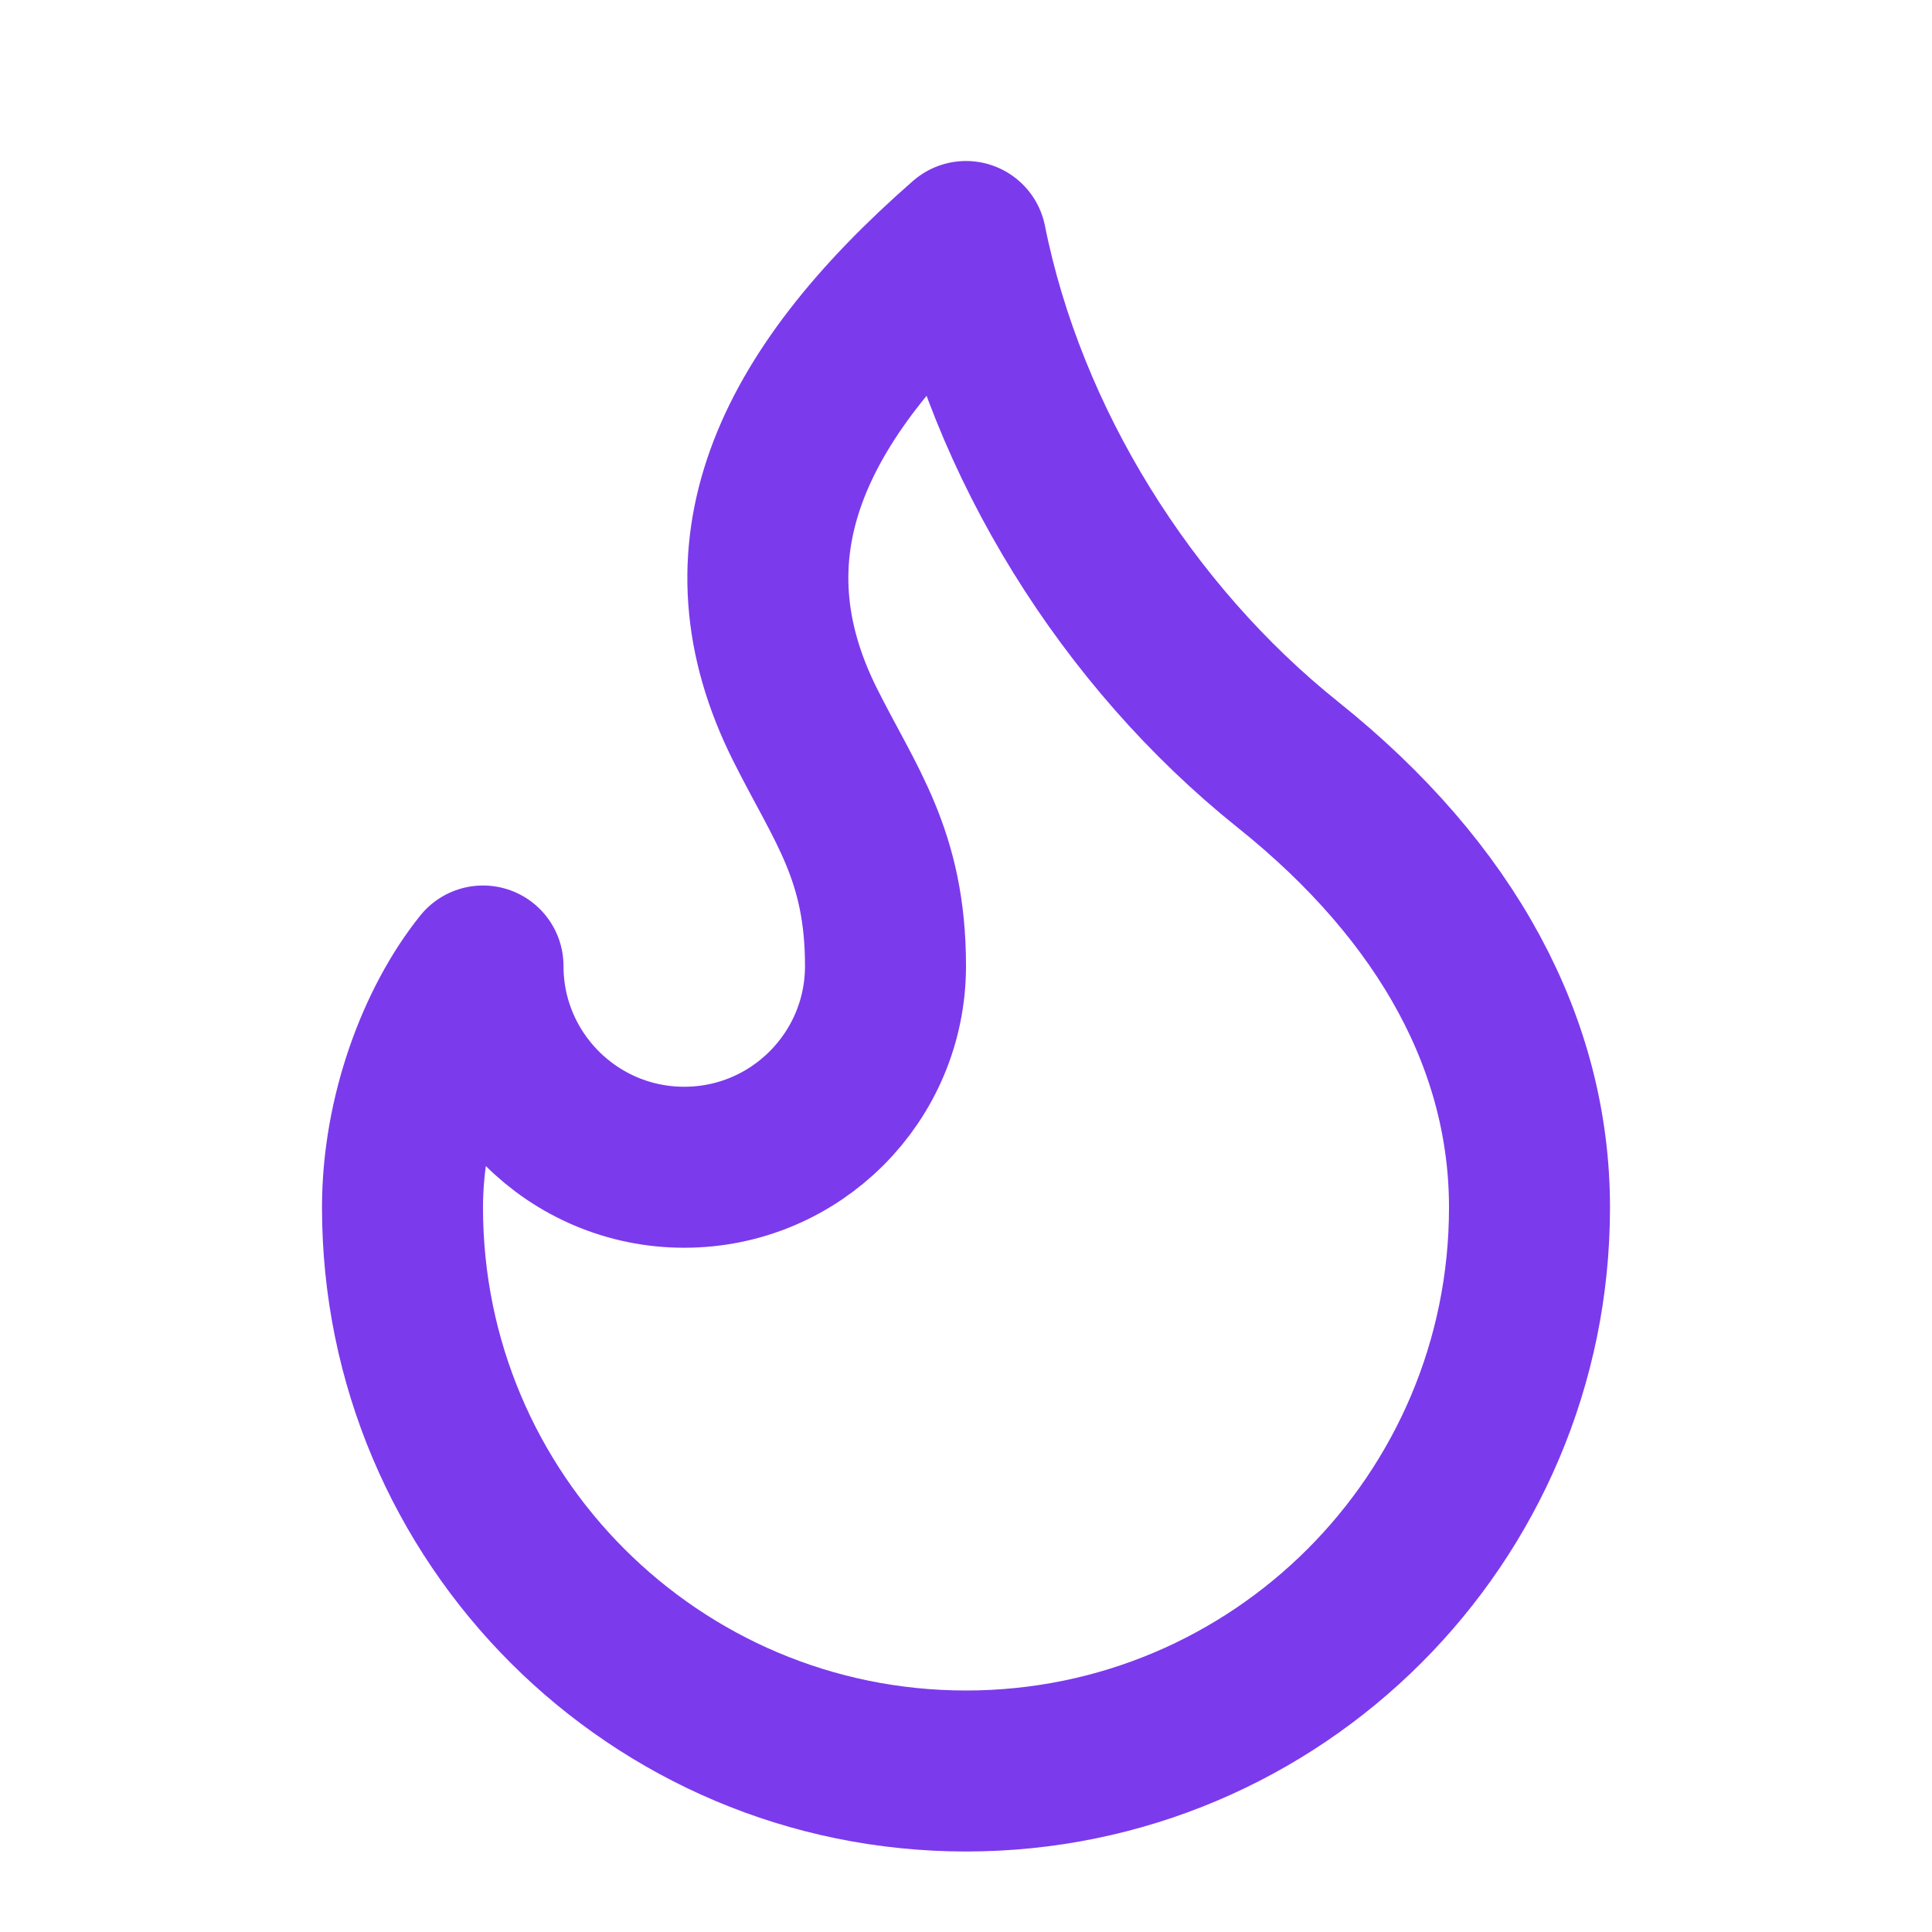
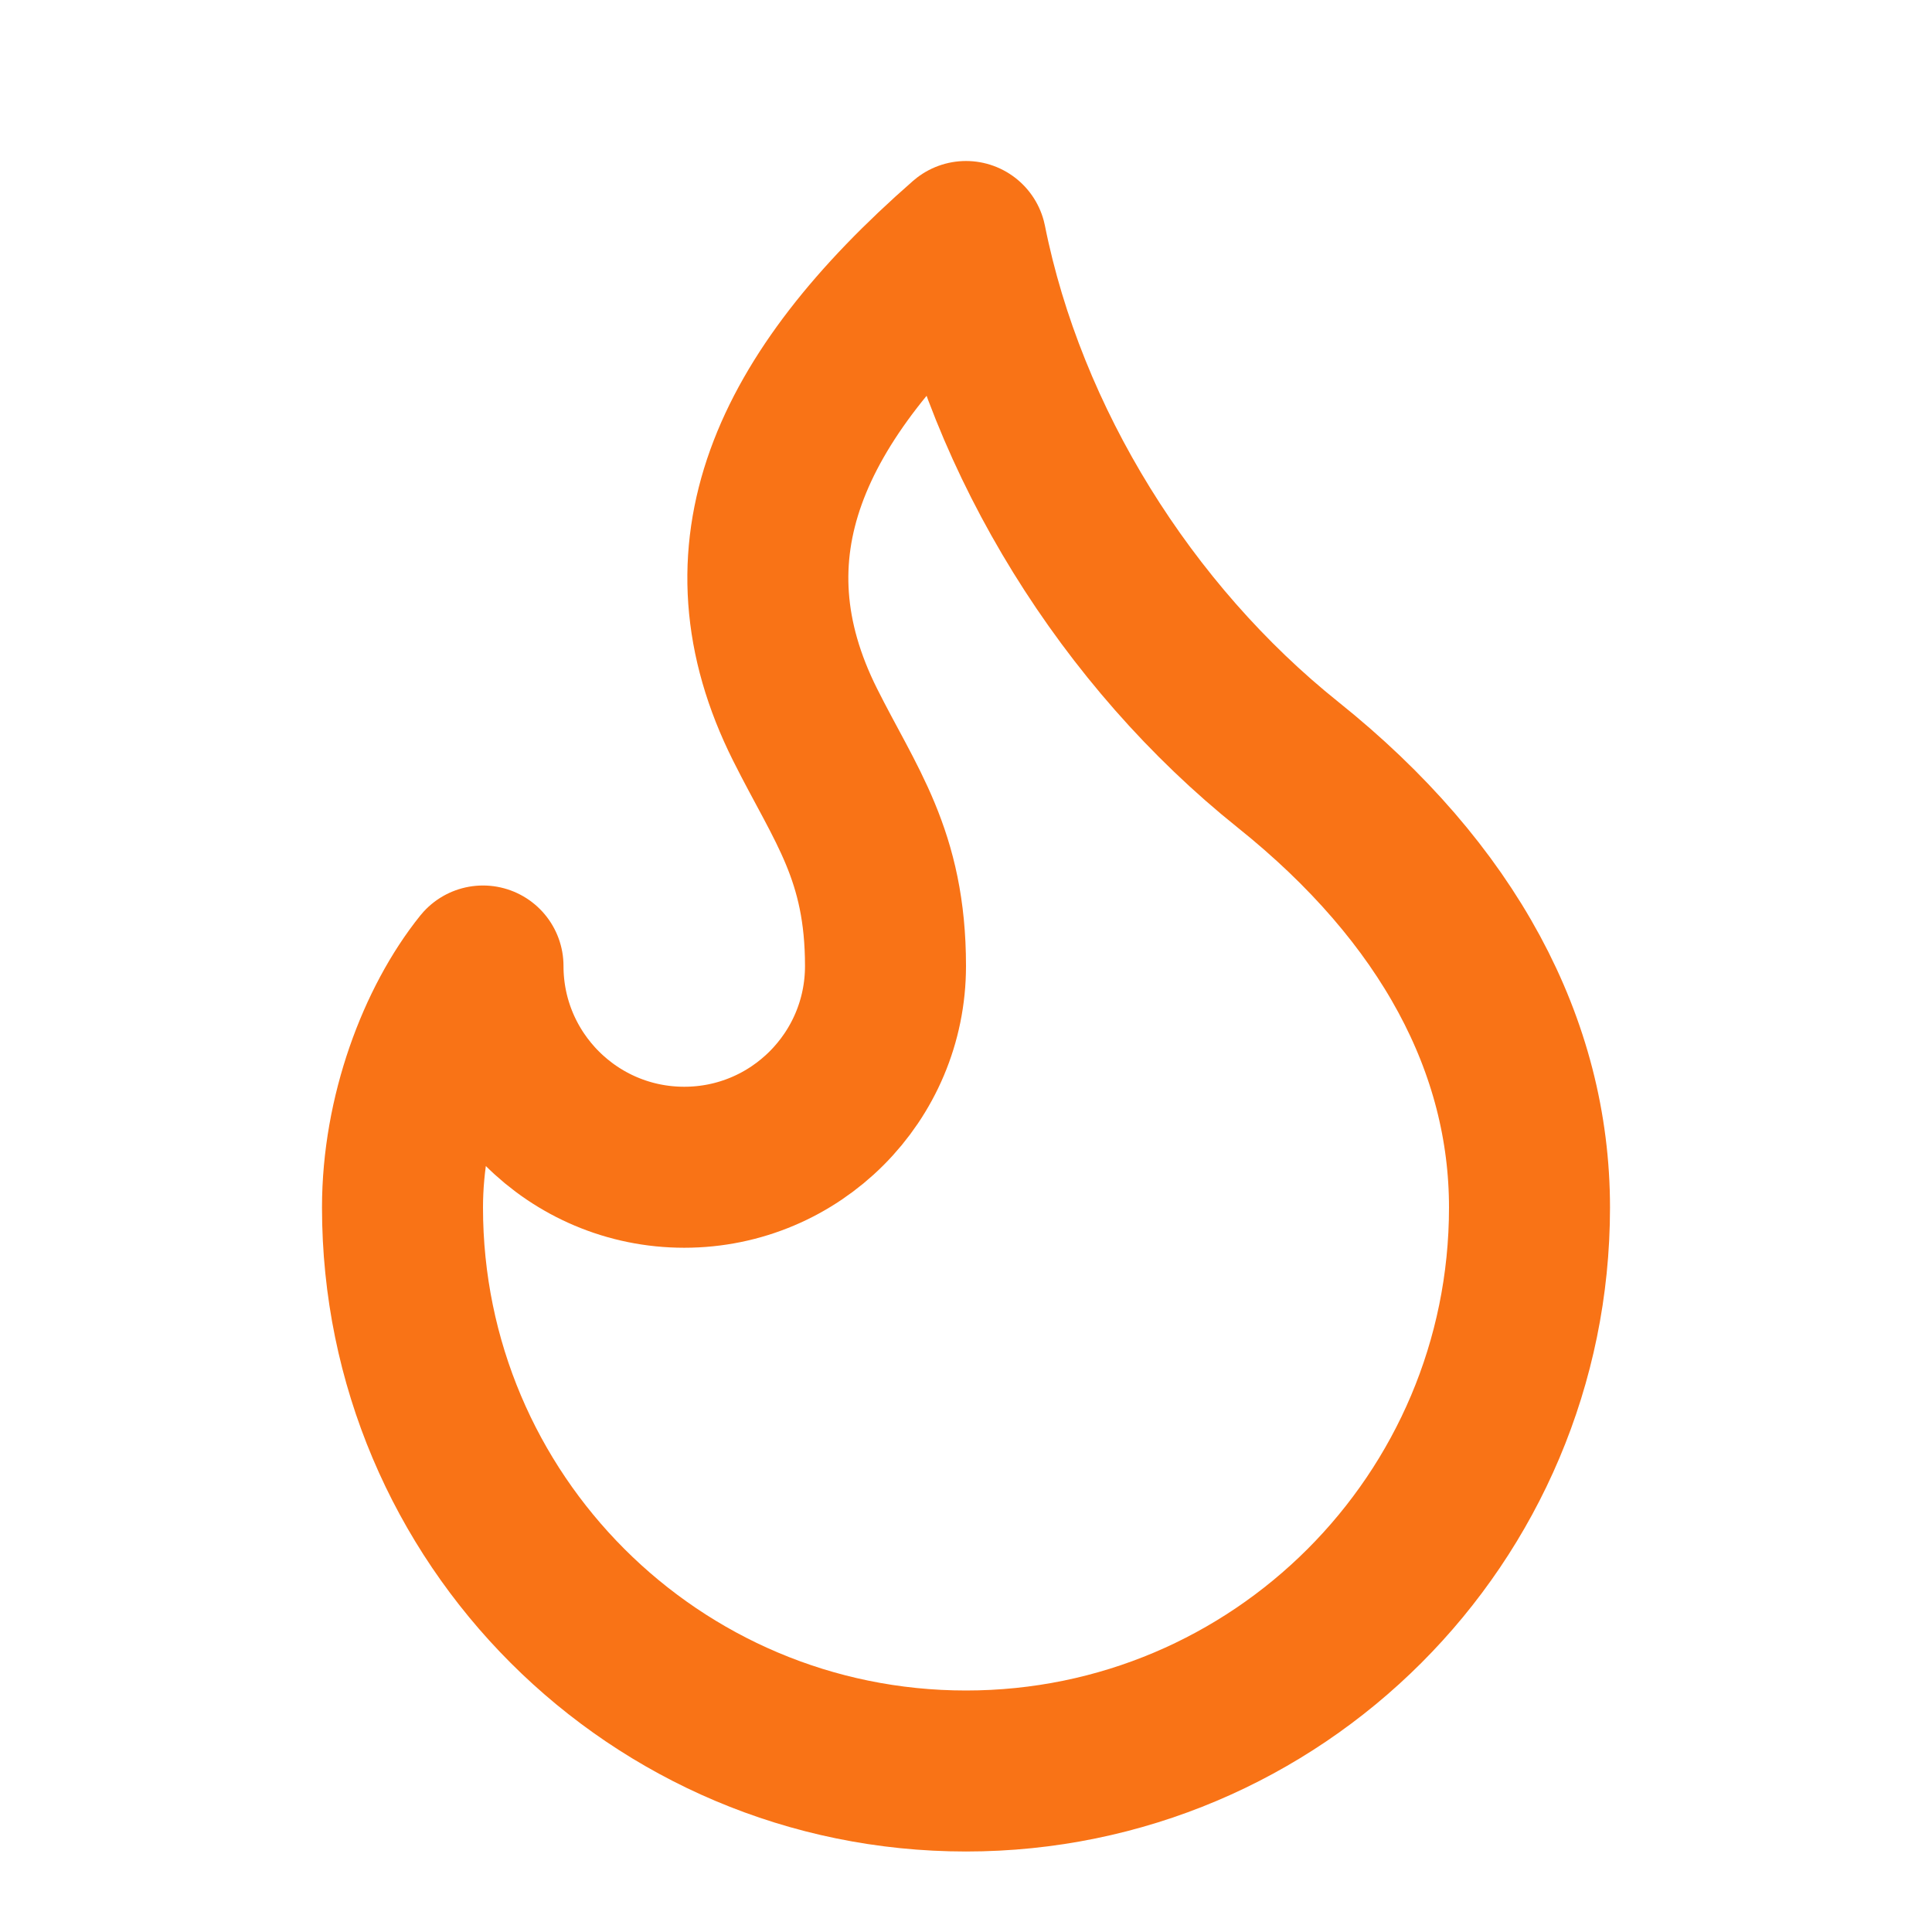
- <svg xmlns="http://www.w3.org/2000/svg" viewBox="0 0 24 24" fill="none" stroke="#7c3aed" stroke-width="2" stroke-linecap="round" stroke-linejoin="round">
+ <svg xmlns="http://www.w3.org/2000/svg" viewBox="0 0 24 24" fill="none" stroke="#f97316" stroke-width="2" stroke-linecap="round" stroke-linejoin="round">
  <path d="M8.5 14.5A2.5 2.5 0 0 0 11 12c0-1.38-.5-2-1-3-1.072-2.143-.224-4.054 2-6 .5 2.5 2 4.9 4 6.5 2 1.6 3 3.5 3 5.5a7 7 0 1 1-14 0c0-1.153.433-2.294 1-3a2.5 2.5 0 0 0 2.5 2.5z" />
</svg>
